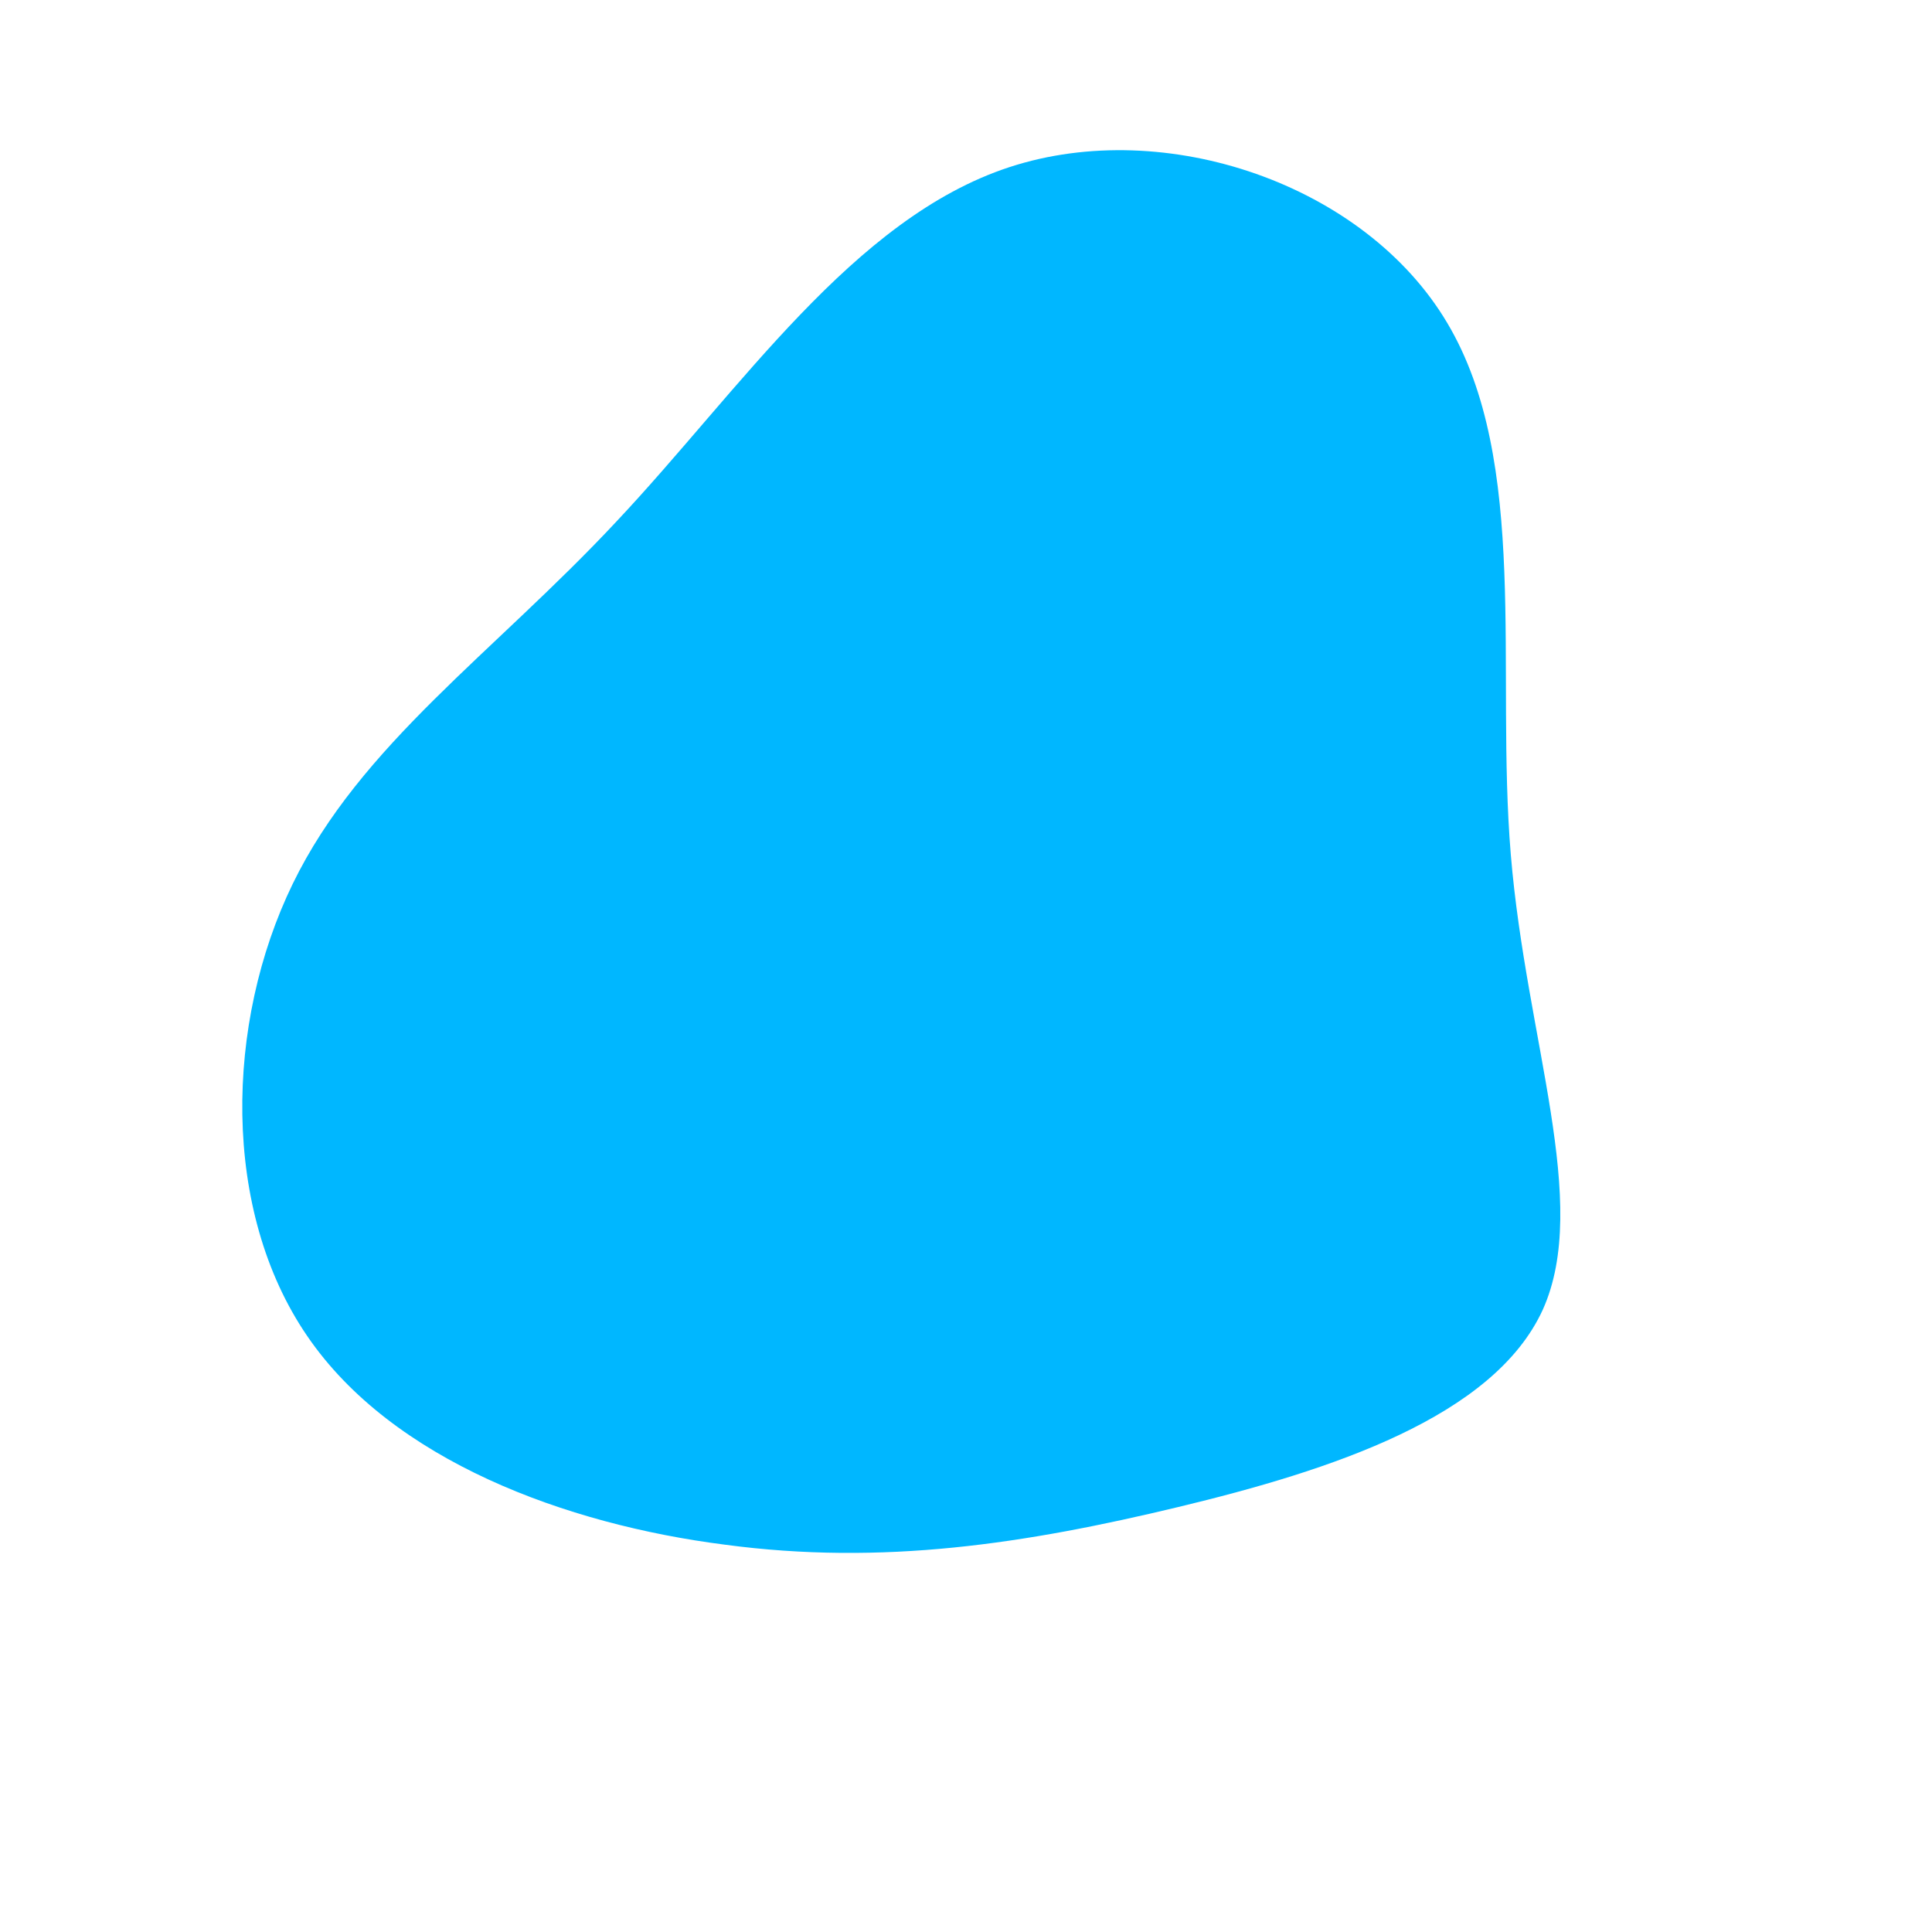
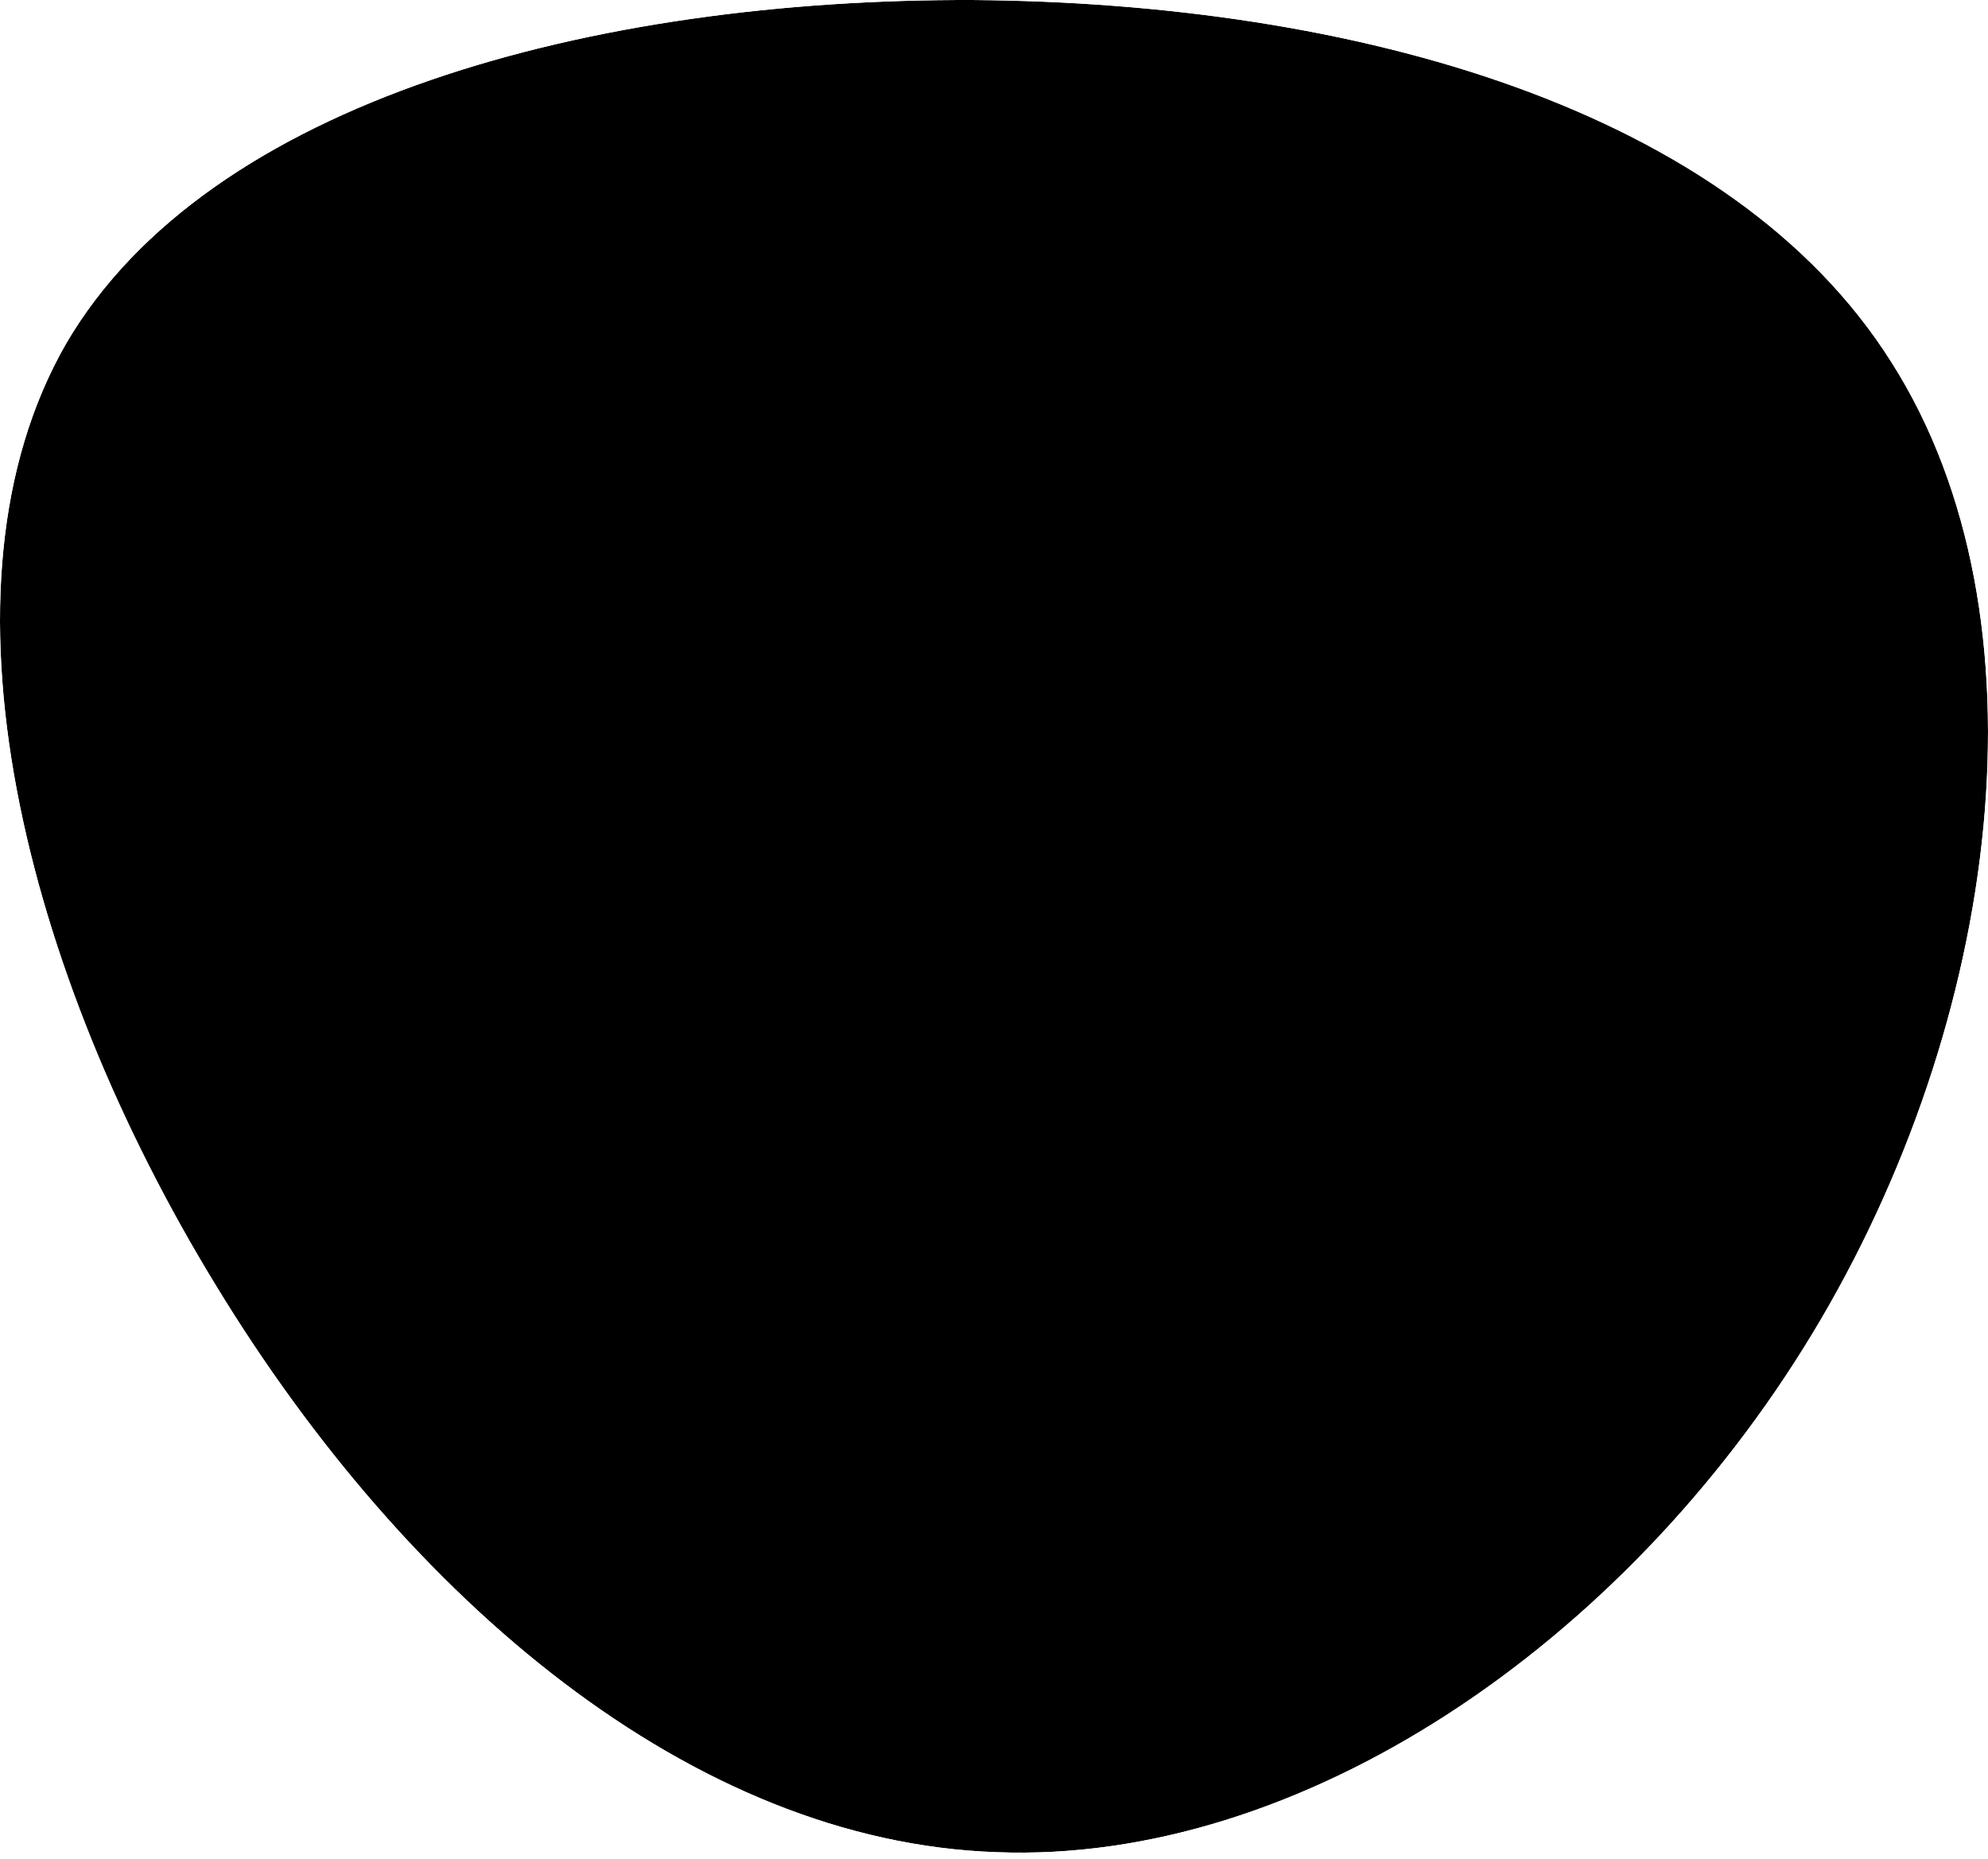
- <svg xmlns="http://www.w3.org/2000/svg" viewBox="0 0 200 200">
-   <path fill="#00B7FF" d="M49.8,-66.6C58.4,-52.2,54.8,-30.6,56.4,-11.5C58,7.7,64.7,24.5,59.7,35.6C54.6,46.7,37.8,52.2,22,56C6.2,59.8,-8.6,62.1,-25,59.9C-41.4,57.8,-59.4,51.2,-68.2,38.3C-77.1,25.3,-76.7,5.9,-69.7,-8.5C-62.7,-22.9,-48.9,-32.4,-36.2,-46C-23.4,-59.6,-11.7,-77.4,4.5,-82.7C20.7,-88,41.3,-80.9,49.8,-66.6Z" transform="translate(100 100)" />
+ <svg xmlns="http://www.w3.org/2000/svg" xmlns:xlink="http://www.w3.org/1999/xlink" viewBox="0 0 200 187">
+   <mask id="mask0" mask-type="alpha">
+     <path d="M190.312 36.488C206.582 62.119 201.309 102.826 182.328 134.186C163.346 165.547          130.807 187.559 100.226 186.353C69.645 185.297 41.023 161.023 21.74 129.362C2.458          97.851 -7.485 59.103 6.676 34.528C20.987 10.103 59.703 -0.149 97.967          0.002C136.23 0.303 174.193 10.857 190.312 36.488Z" />
+   </mask>
+   <g mask="url(#mask0)">
+     <path d="M190.312 36.488C206.582 62.119 201.309 102.826 182.328 134.186C163.346          165.547 130.807 187.559 100.226 186.353C69.645 185.297 41.023 161.023 21.74          129.362C2.458 97.851 -7.485 59.103 6.676 34.528C20.987 10.103 59.703          -0.149 97.967 0.002C136.23 0.303 174.193 10.857 190.312 36.488Z" />
+     <image xlink:href="" />
+   </g>
</svg>
